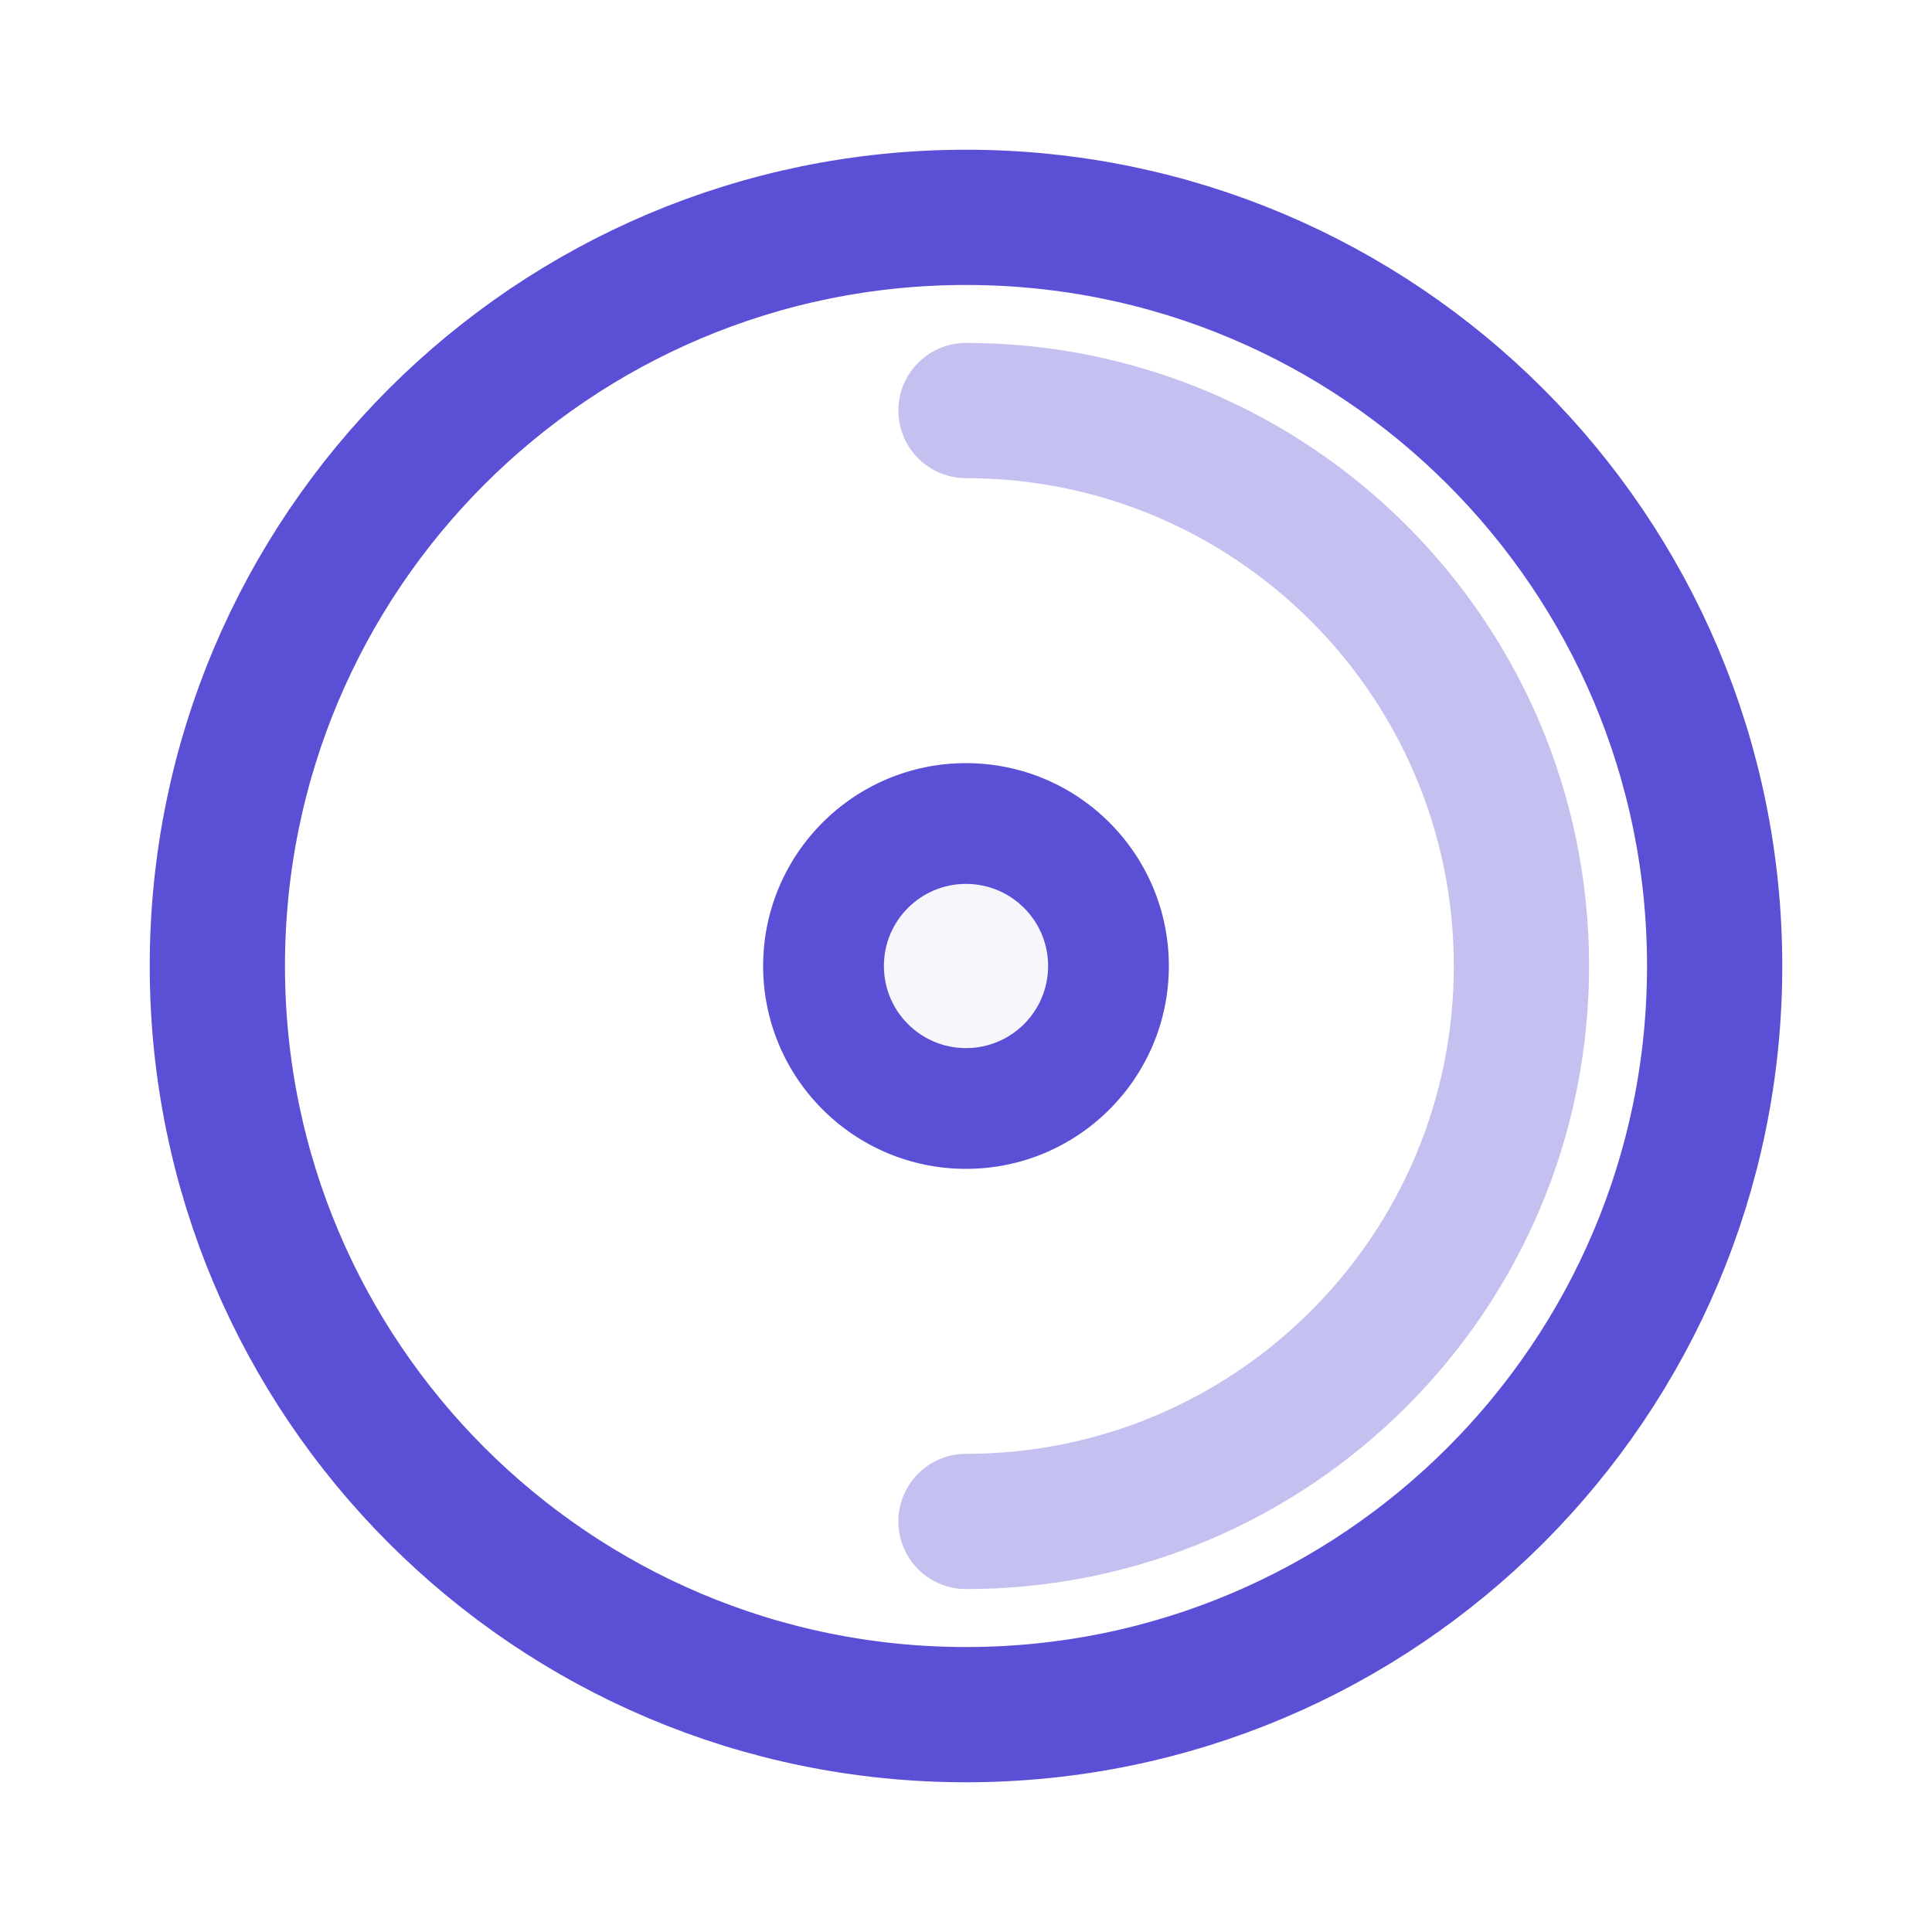
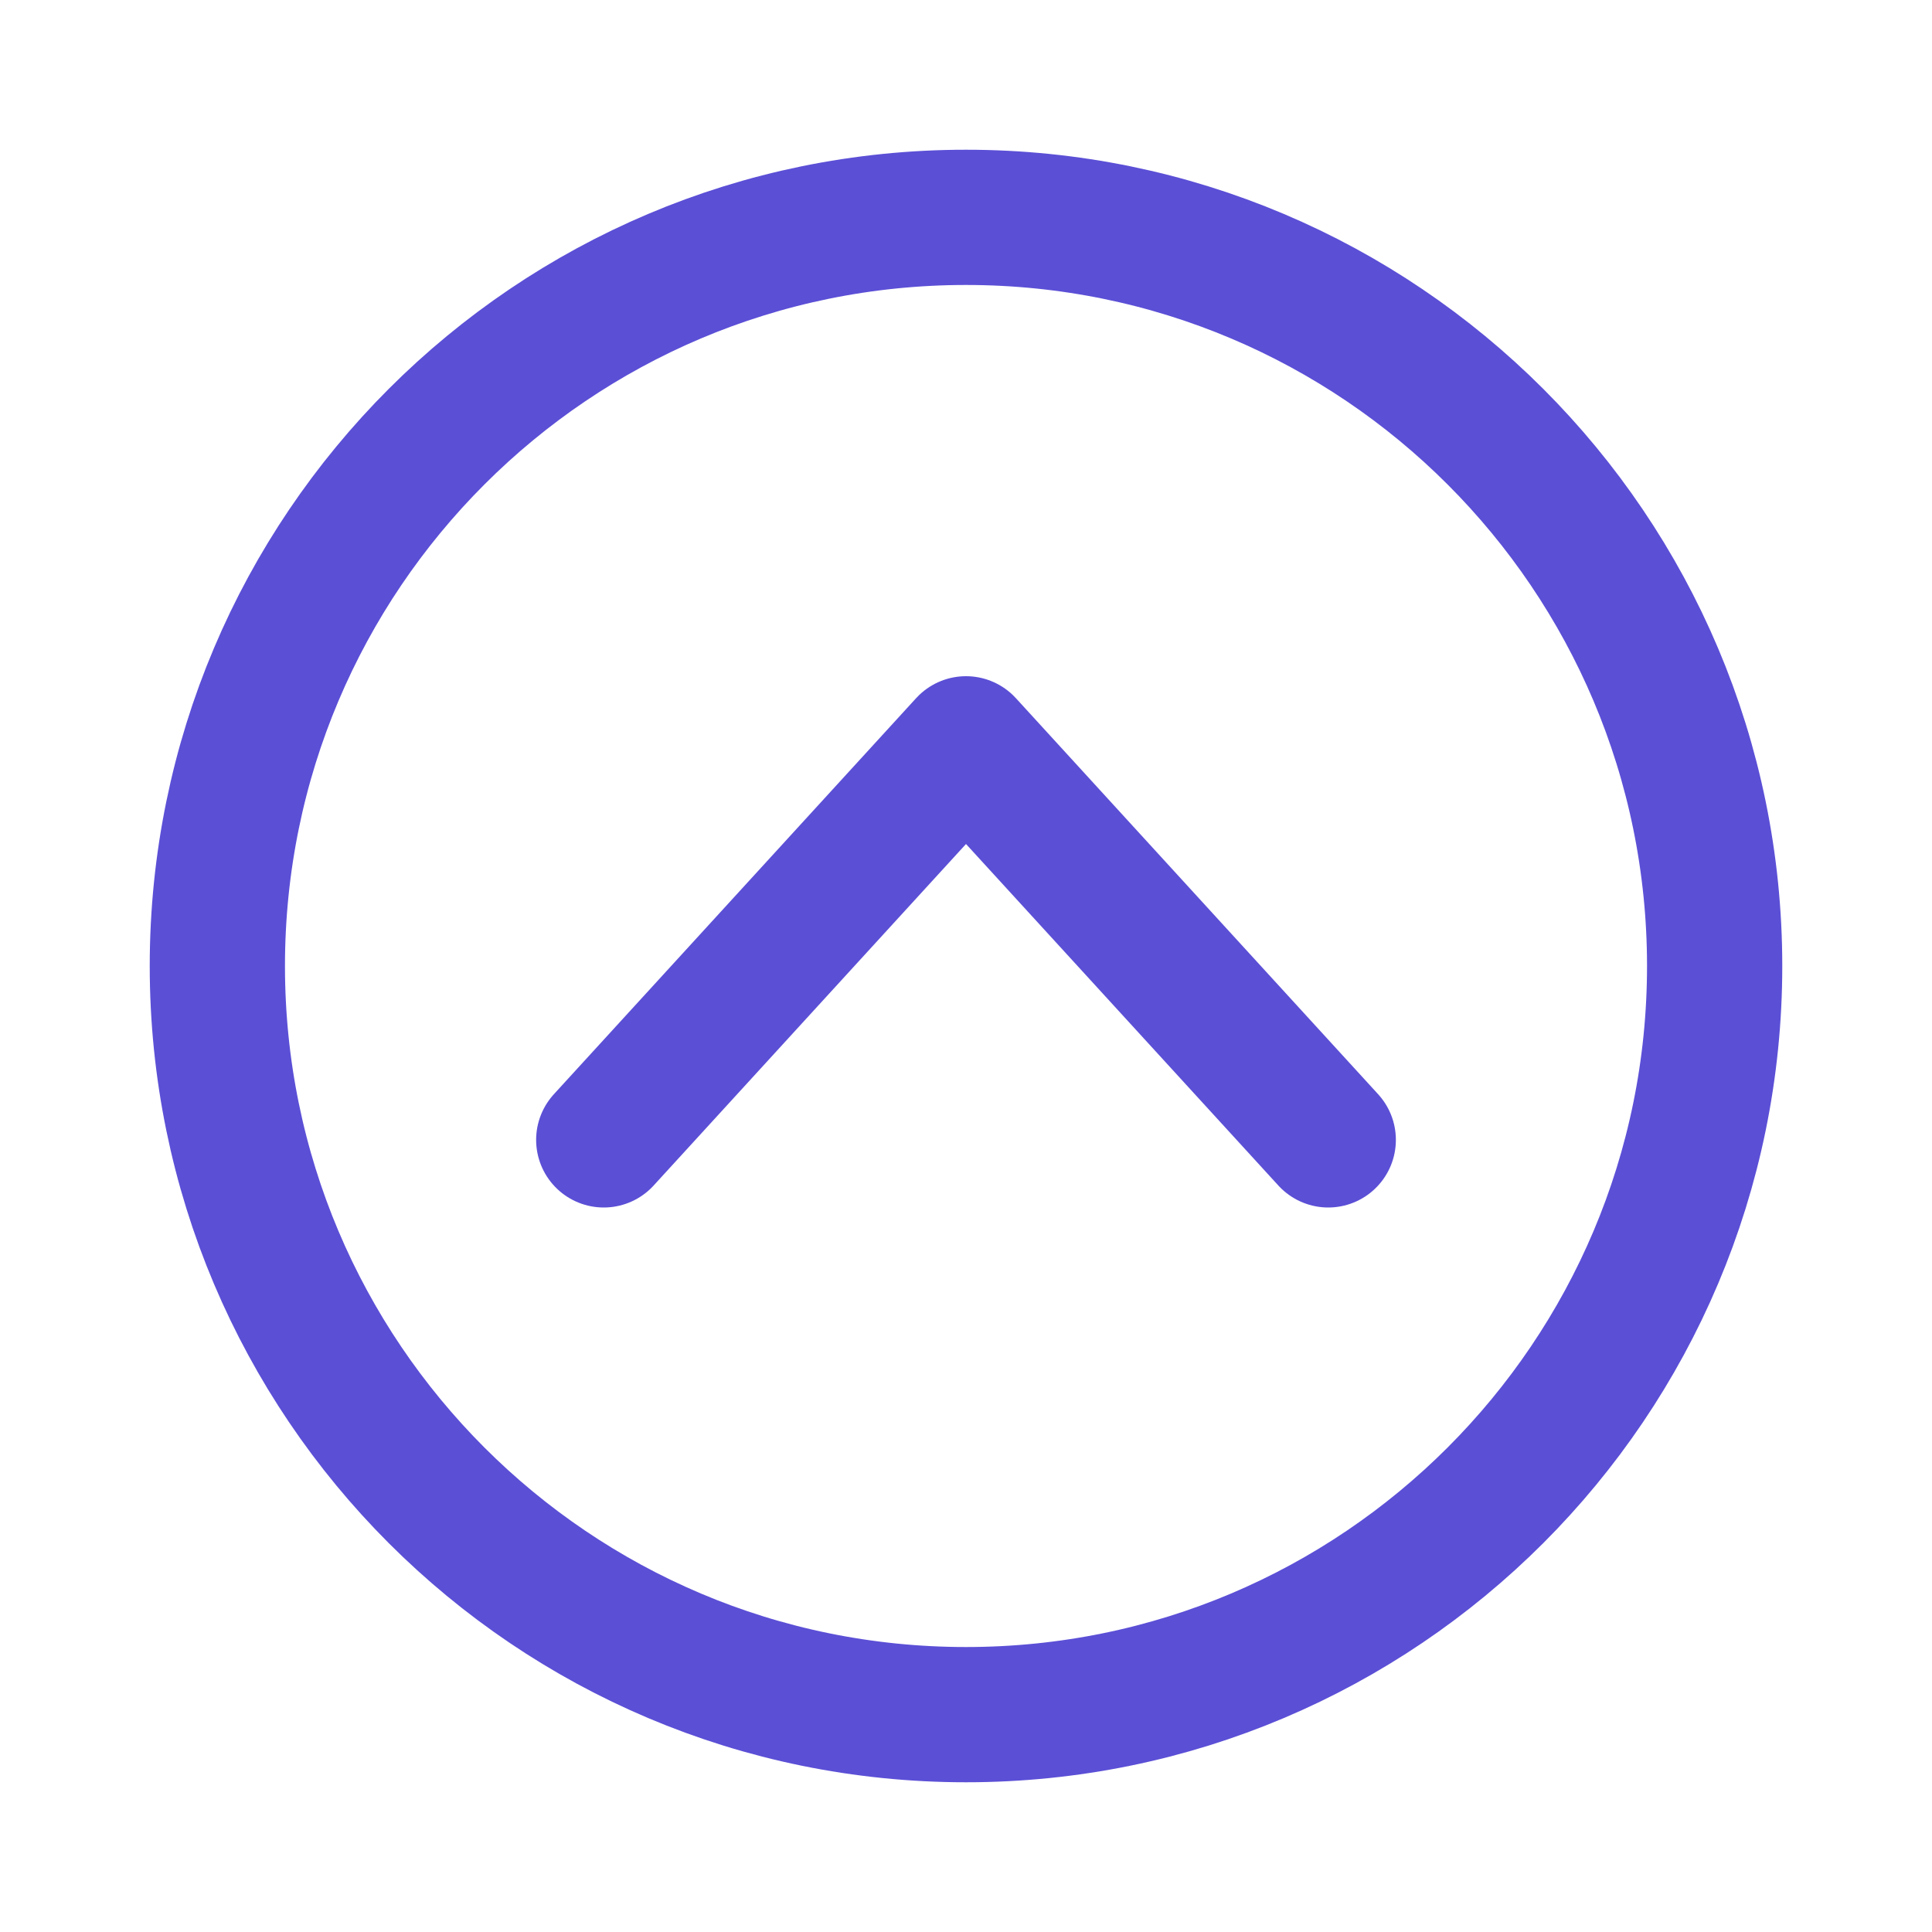
<svg xmlns="http://www.w3.org/2000/svg" width="40" height="40" viewBox="0 0 40 40" fill="none">
  <circle cx="20" cy="20" r="15.5" stroke="#5B4FD6" stroke-width="2.8" />
-   <path d="M20 8.5a11.5 11.5 0 0 1 0 23" stroke="#5B4FD6" stroke-width="2.8" stroke-linecap="round" opacity=".36" />
-   <circle cx="20" cy="20" r="4.2" fill="#5B4FD6" />
-   <circle cx="20" cy="20" r="1.7" fill="#F6F6FB" />
+   <path d="M12.5 23.6 L20 15.4 L27.5 23.6" stroke="#5B4FD6" stroke-width="2.8" stroke-linecap="round" stroke-linejoin="round" />
</svg>
